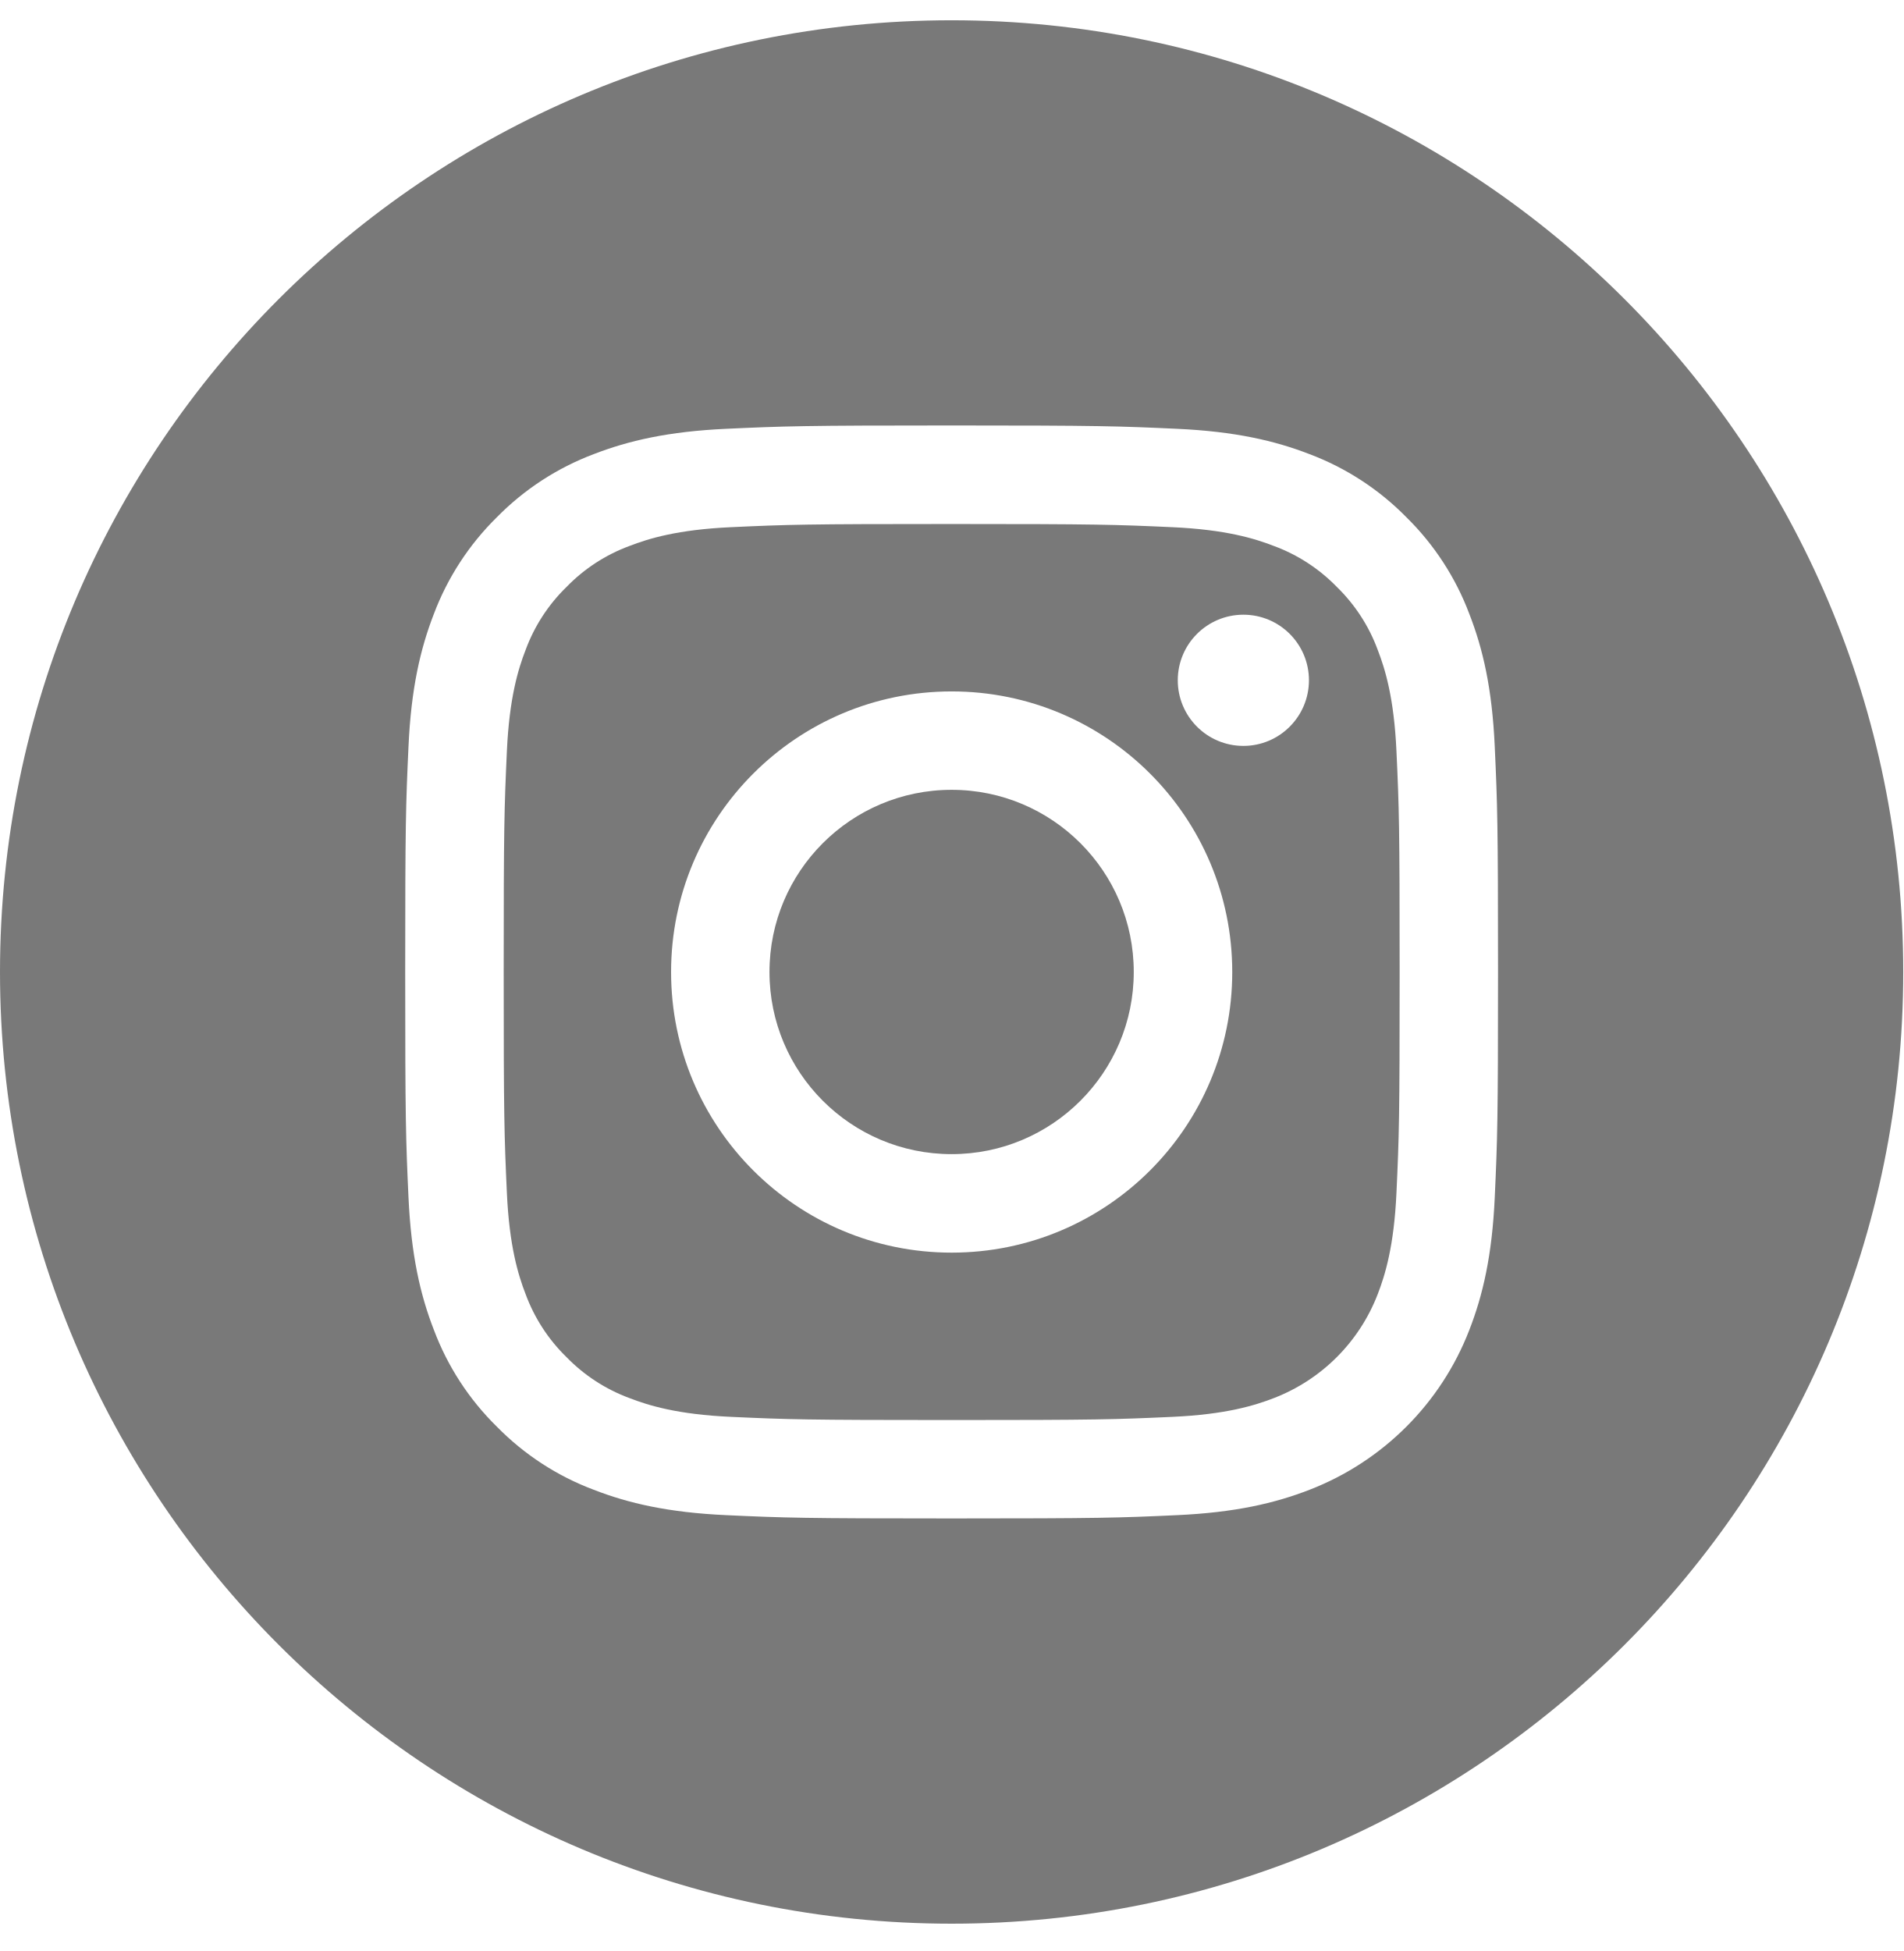
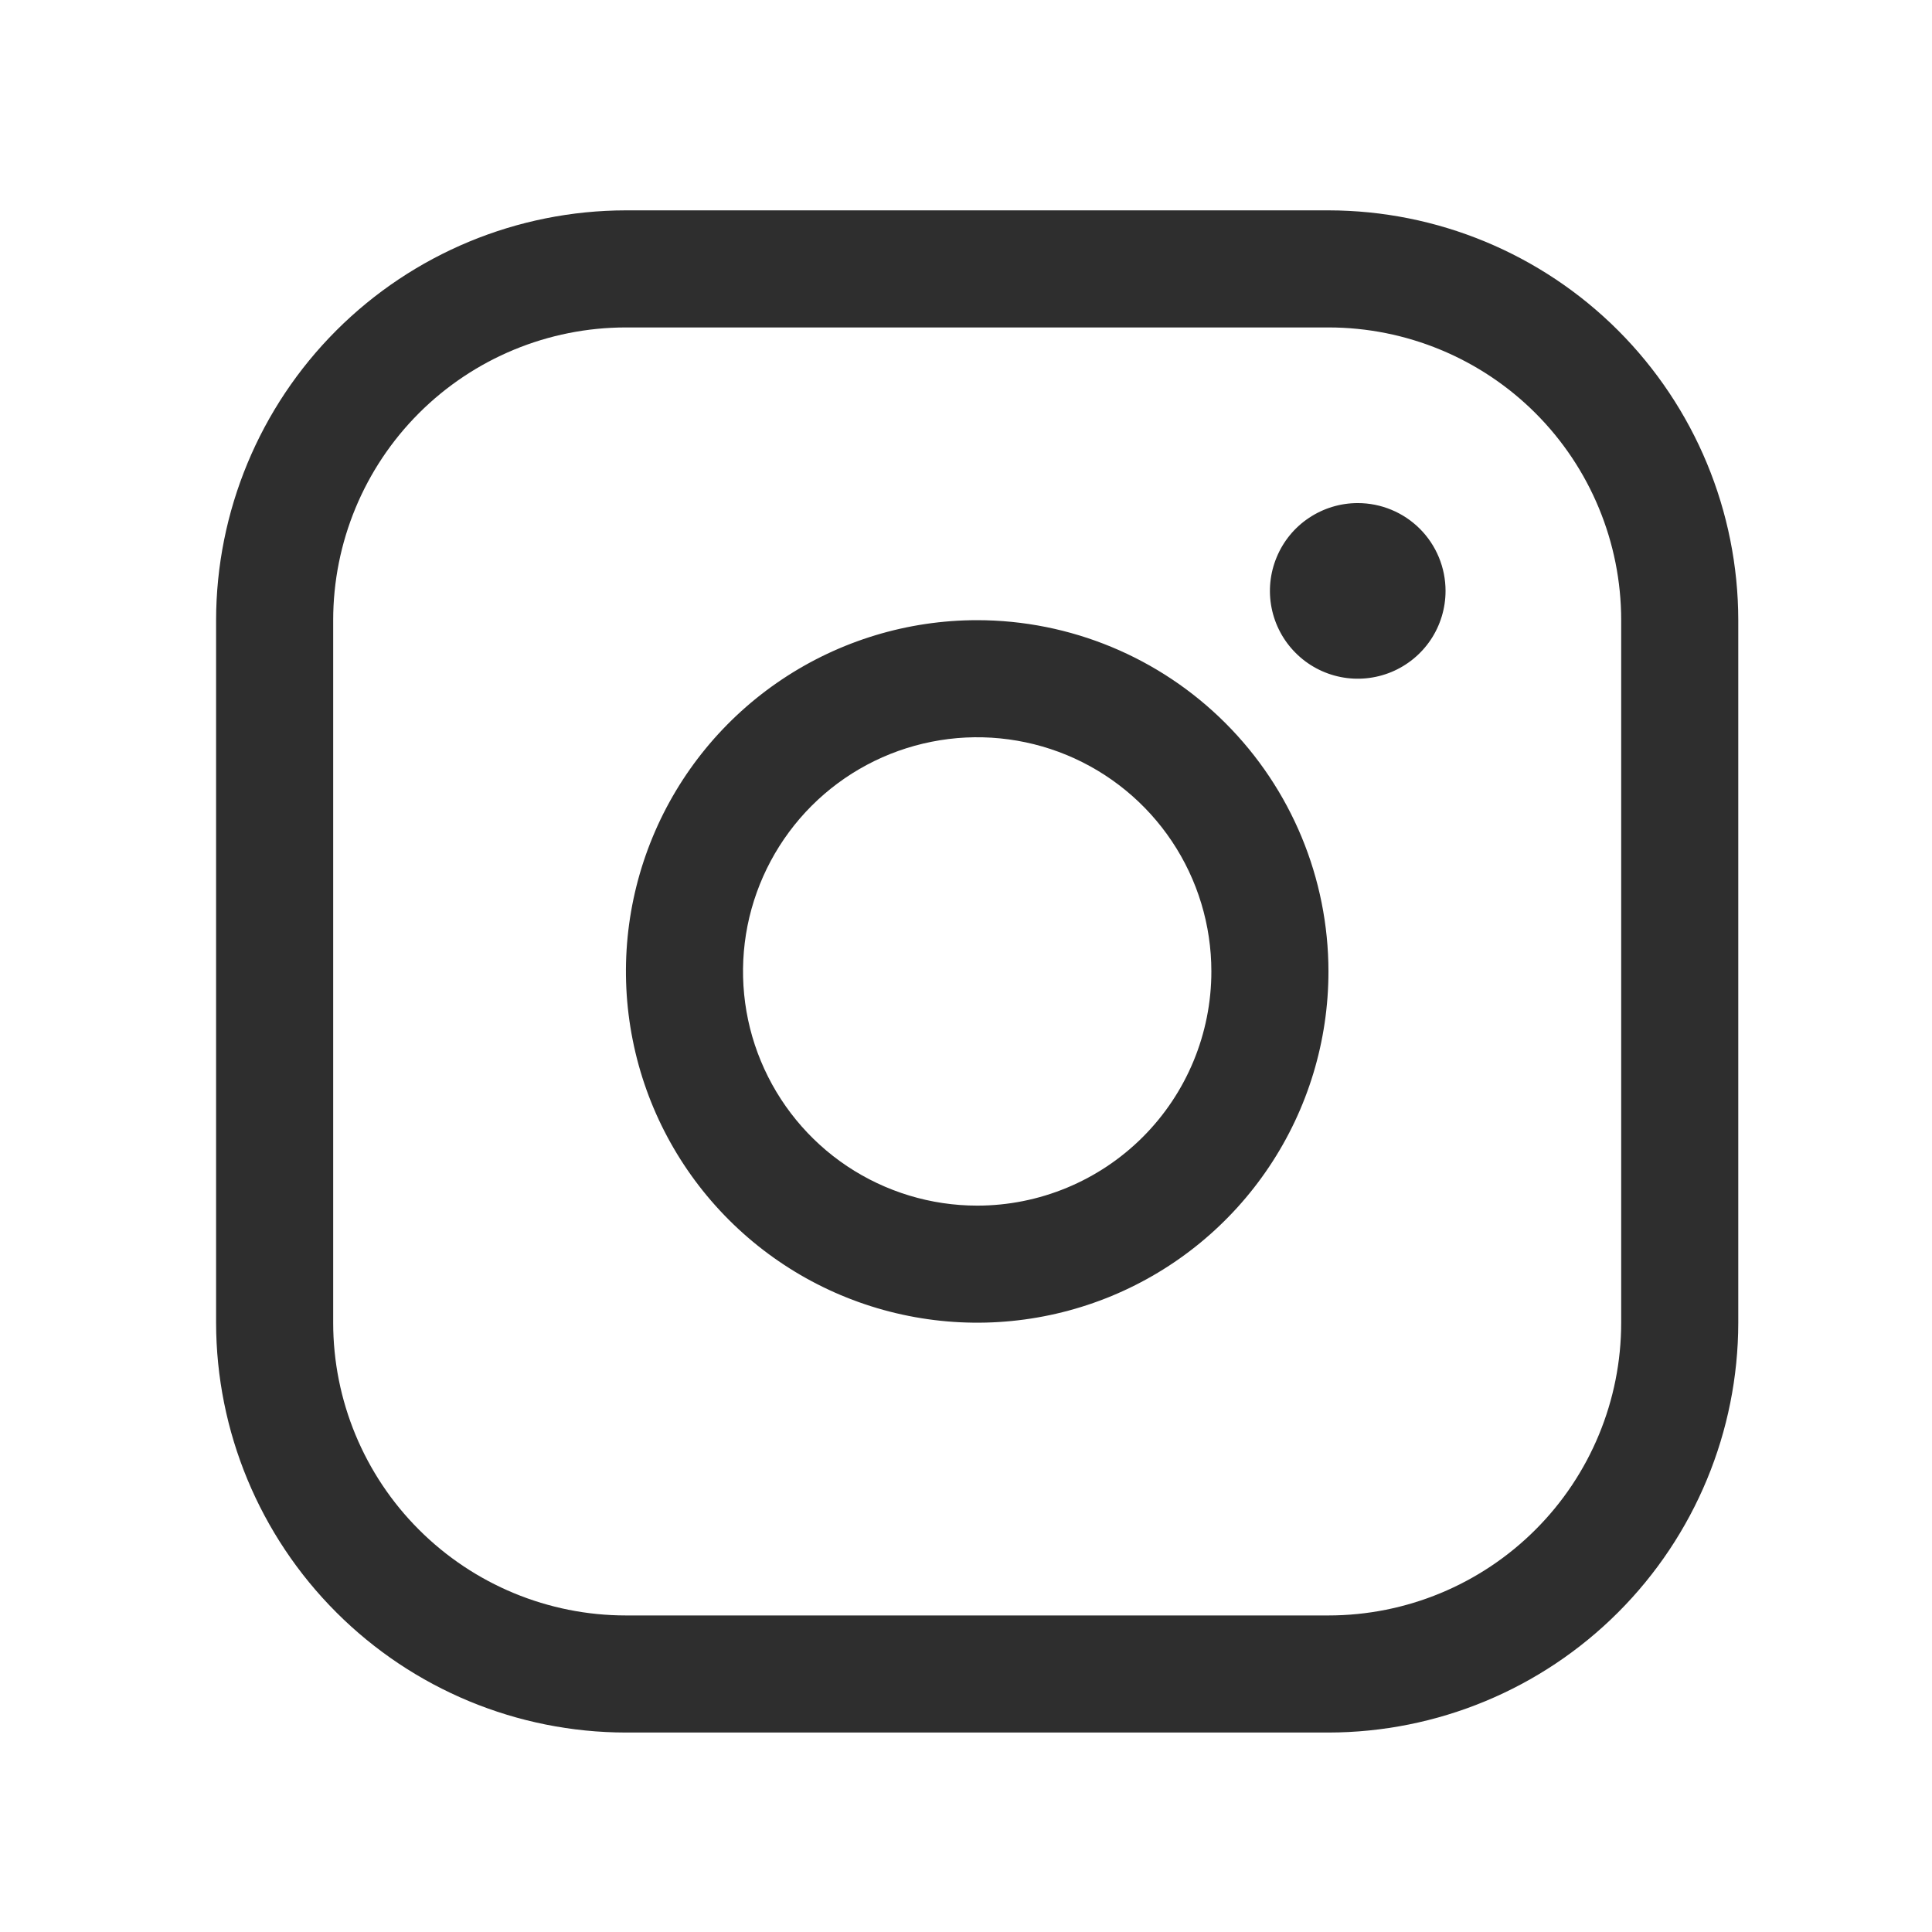
- <svg xmlns="http://www.w3.org/2000/svg" width="40" height="41" viewBox="0 0 40 41" fill="none">
-   <path d="M23.828 20.426C23.828 22.54 22.114 24.254 20 24.254C17.886 24.254 16.172 22.54 16.172 20.426C16.172 18.311 17.886 16.598 20 16.598C22.114 16.598 23.828 18.311 23.828 20.426Z" fill="#797979" />
-   <path d="M28.954 13.654C28.77 13.155 28.476 12.704 28.095 12.333C27.724 11.952 27.273 11.658 26.774 11.474C26.37 11.317 25.762 11.13 24.642 11.079C23.431 11.024 23.068 11.012 20.001 11.012C16.934 11.012 16.571 11.023 15.36 11.079C14.241 11.13 13.633 11.317 13.228 11.474C12.729 11.658 12.278 11.952 11.908 12.333C11.526 12.704 11.233 13.155 11.048 13.654C10.891 14.058 10.704 14.666 10.653 15.786C10.598 16.997 10.586 17.36 10.586 20.427C10.586 23.493 10.598 23.857 10.653 25.068C10.704 26.188 10.891 26.795 11.048 27.2C11.233 27.699 11.526 28.15 11.907 28.521C12.278 28.902 12.729 29.196 13.228 29.38C13.633 29.537 14.241 29.724 15.36 29.775C16.571 29.83 16.934 29.842 20.001 29.842C23.068 29.842 23.431 29.83 24.642 29.775C25.761 29.724 26.37 29.537 26.774 29.38C27.776 28.993 28.567 28.202 28.954 27.2C29.111 26.795 29.298 26.188 29.349 25.068C29.405 23.857 29.416 23.493 29.416 20.427C29.416 17.36 29.405 16.997 29.349 15.786C29.298 14.666 29.111 14.058 28.954 13.654ZM20.001 26.324C16.744 26.324 14.104 23.684 14.104 20.427C14.104 17.17 16.744 14.53 20.001 14.53C23.258 14.53 25.898 17.17 25.898 20.427C25.898 23.684 23.258 26.324 20.001 26.324ZM26.132 15.675C25.37 15.675 24.753 15.057 24.753 14.296C24.753 13.535 25.37 12.918 26.132 12.918C26.893 12.918 27.51 13.535 27.51 14.296C27.509 15.057 26.893 15.675 26.132 15.675Z" fill="#797979" />
-   <path d="M20 0.426C8.956 0.426 0 9.382 0 20.426C0 31.47 8.956 40.426 20 40.426C31.044 40.426 40 31.47 40 20.426C40 9.382 31.044 0.426 20 0.426ZM31.415 25.161C31.36 26.383 31.165 27.218 30.881 27.948C30.285 29.491 29.065 30.71 27.523 31.307C26.792 31.591 25.957 31.785 24.735 31.841C23.51 31.897 23.119 31.91 20 31.91C16.881 31.91 16.49 31.897 15.265 31.841C14.043 31.785 13.208 31.591 12.478 31.307C11.711 31.019 11.017 30.567 10.443 29.982C9.859 29.409 9.407 28.715 9.119 27.948C8.835 27.218 8.641 26.383 8.585 25.161C8.529 23.936 8.516 23.545 8.516 20.426C8.516 17.307 8.529 16.916 8.585 15.691C8.64 14.468 8.835 13.634 9.118 12.903C9.407 12.137 9.859 11.443 10.443 10.869C11.017 10.285 11.711 9.833 12.477 9.544C13.208 9.261 14.043 9.067 15.265 9.011C16.49 8.955 16.881 8.941 20 8.941C23.119 8.941 23.51 8.955 24.735 9.011C25.957 9.067 26.792 9.261 27.523 9.544C28.289 9.833 28.983 10.285 29.557 10.869C30.141 11.443 30.593 12.137 30.881 12.903C31.166 13.634 31.36 14.468 31.415 15.691C31.471 16.916 31.484 17.307 31.484 20.426C31.484 23.545 31.471 23.936 31.415 25.161Z" fill="#797979" />
+ <svg xmlns="http://www.w3.org/2000/svg" width="33" height="33" viewBox="0 0 33 33" fill="none">
+   <path d="M16.691 10.593C15.505 10.593 14.345 10.945 13.358 11.604C12.371 12.263 11.602 13.2 11.148 14.297C10.694 15.393 10.575 16.599 10.807 17.763C11.038 18.927 11.61 19.996 12.449 20.835C13.288 21.674 14.357 22.246 15.521 22.477C16.685 22.709 17.891 22.59 18.988 22.136C20.084 21.682 21.021 20.913 21.68 19.926C22.34 18.939 22.691 17.779 22.691 16.593C22.69 15.002 22.057 13.477 20.932 12.352C19.807 11.227 18.282 10.594 16.691 10.593ZM16.691 20.593C15.9 20.593 15.127 20.358 14.469 19.919C13.811 19.479 13.299 18.854 12.996 18.123C12.693 17.393 12.614 16.588 12.768 15.812C12.923 15.037 13.304 14.324 13.863 13.764C14.422 13.205 15.135 12.824 15.911 12.67C16.687 12.515 17.491 12.595 18.222 12.897C18.953 13.2 19.578 13.713 20.017 14.37C20.457 15.028 20.691 15.802 20.691 16.593C20.691 17.654 20.27 18.671 19.52 19.421C18.77 20.171 17.752 20.593 16.691 20.593ZM22.691 3.593H10.691C8.835 3.595 7.056 4.333 5.744 5.645C4.432 6.958 3.693 8.737 3.691 10.593V22.593C3.693 24.449 4.432 26.228 5.744 27.54C7.056 28.853 8.835 29.591 10.691 29.593H22.691C24.547 29.591 26.327 28.853 27.639 27.54C28.951 26.228 29.689 24.449 29.691 22.593V10.593C29.689 8.737 28.951 6.958 27.639 5.645C26.327 4.333 24.547 3.595 22.691 3.593ZM27.691 22.593C27.691 23.919 27.165 25.191 26.227 26.128C25.289 27.066 24.017 27.593 22.691 27.593H10.691C9.365 27.593 8.094 27.066 7.156 26.128C6.218 25.191 5.691 23.919 5.691 22.593V10.593C5.691 9.267 6.218 7.995 7.156 7.057C8.094 6.12 9.365 5.593 10.691 5.593H22.691C24.017 5.593 25.289 6.12 26.227 7.057C27.165 7.995 27.691 9.267 27.691 10.593V22.593ZM24.691 10.093C24.691 10.389 24.603 10.68 24.439 10.926C24.274 11.173 24.04 11.365 23.765 11.479C23.491 11.592 23.19 11.622 22.899 11.564C22.608 11.506 22.34 11.363 22.131 11.153C21.921 10.944 21.778 10.676 21.72 10.385C21.662 10.094 21.692 9.793 21.806 9.519C21.919 9.245 22.111 9.01 22.358 8.846C22.605 8.681 22.895 8.593 23.191 8.593C23.589 8.593 23.971 8.751 24.252 9.032C24.533 9.313 24.691 9.695 24.691 10.093Z" fill="#2E2E2E" />
</svg>
